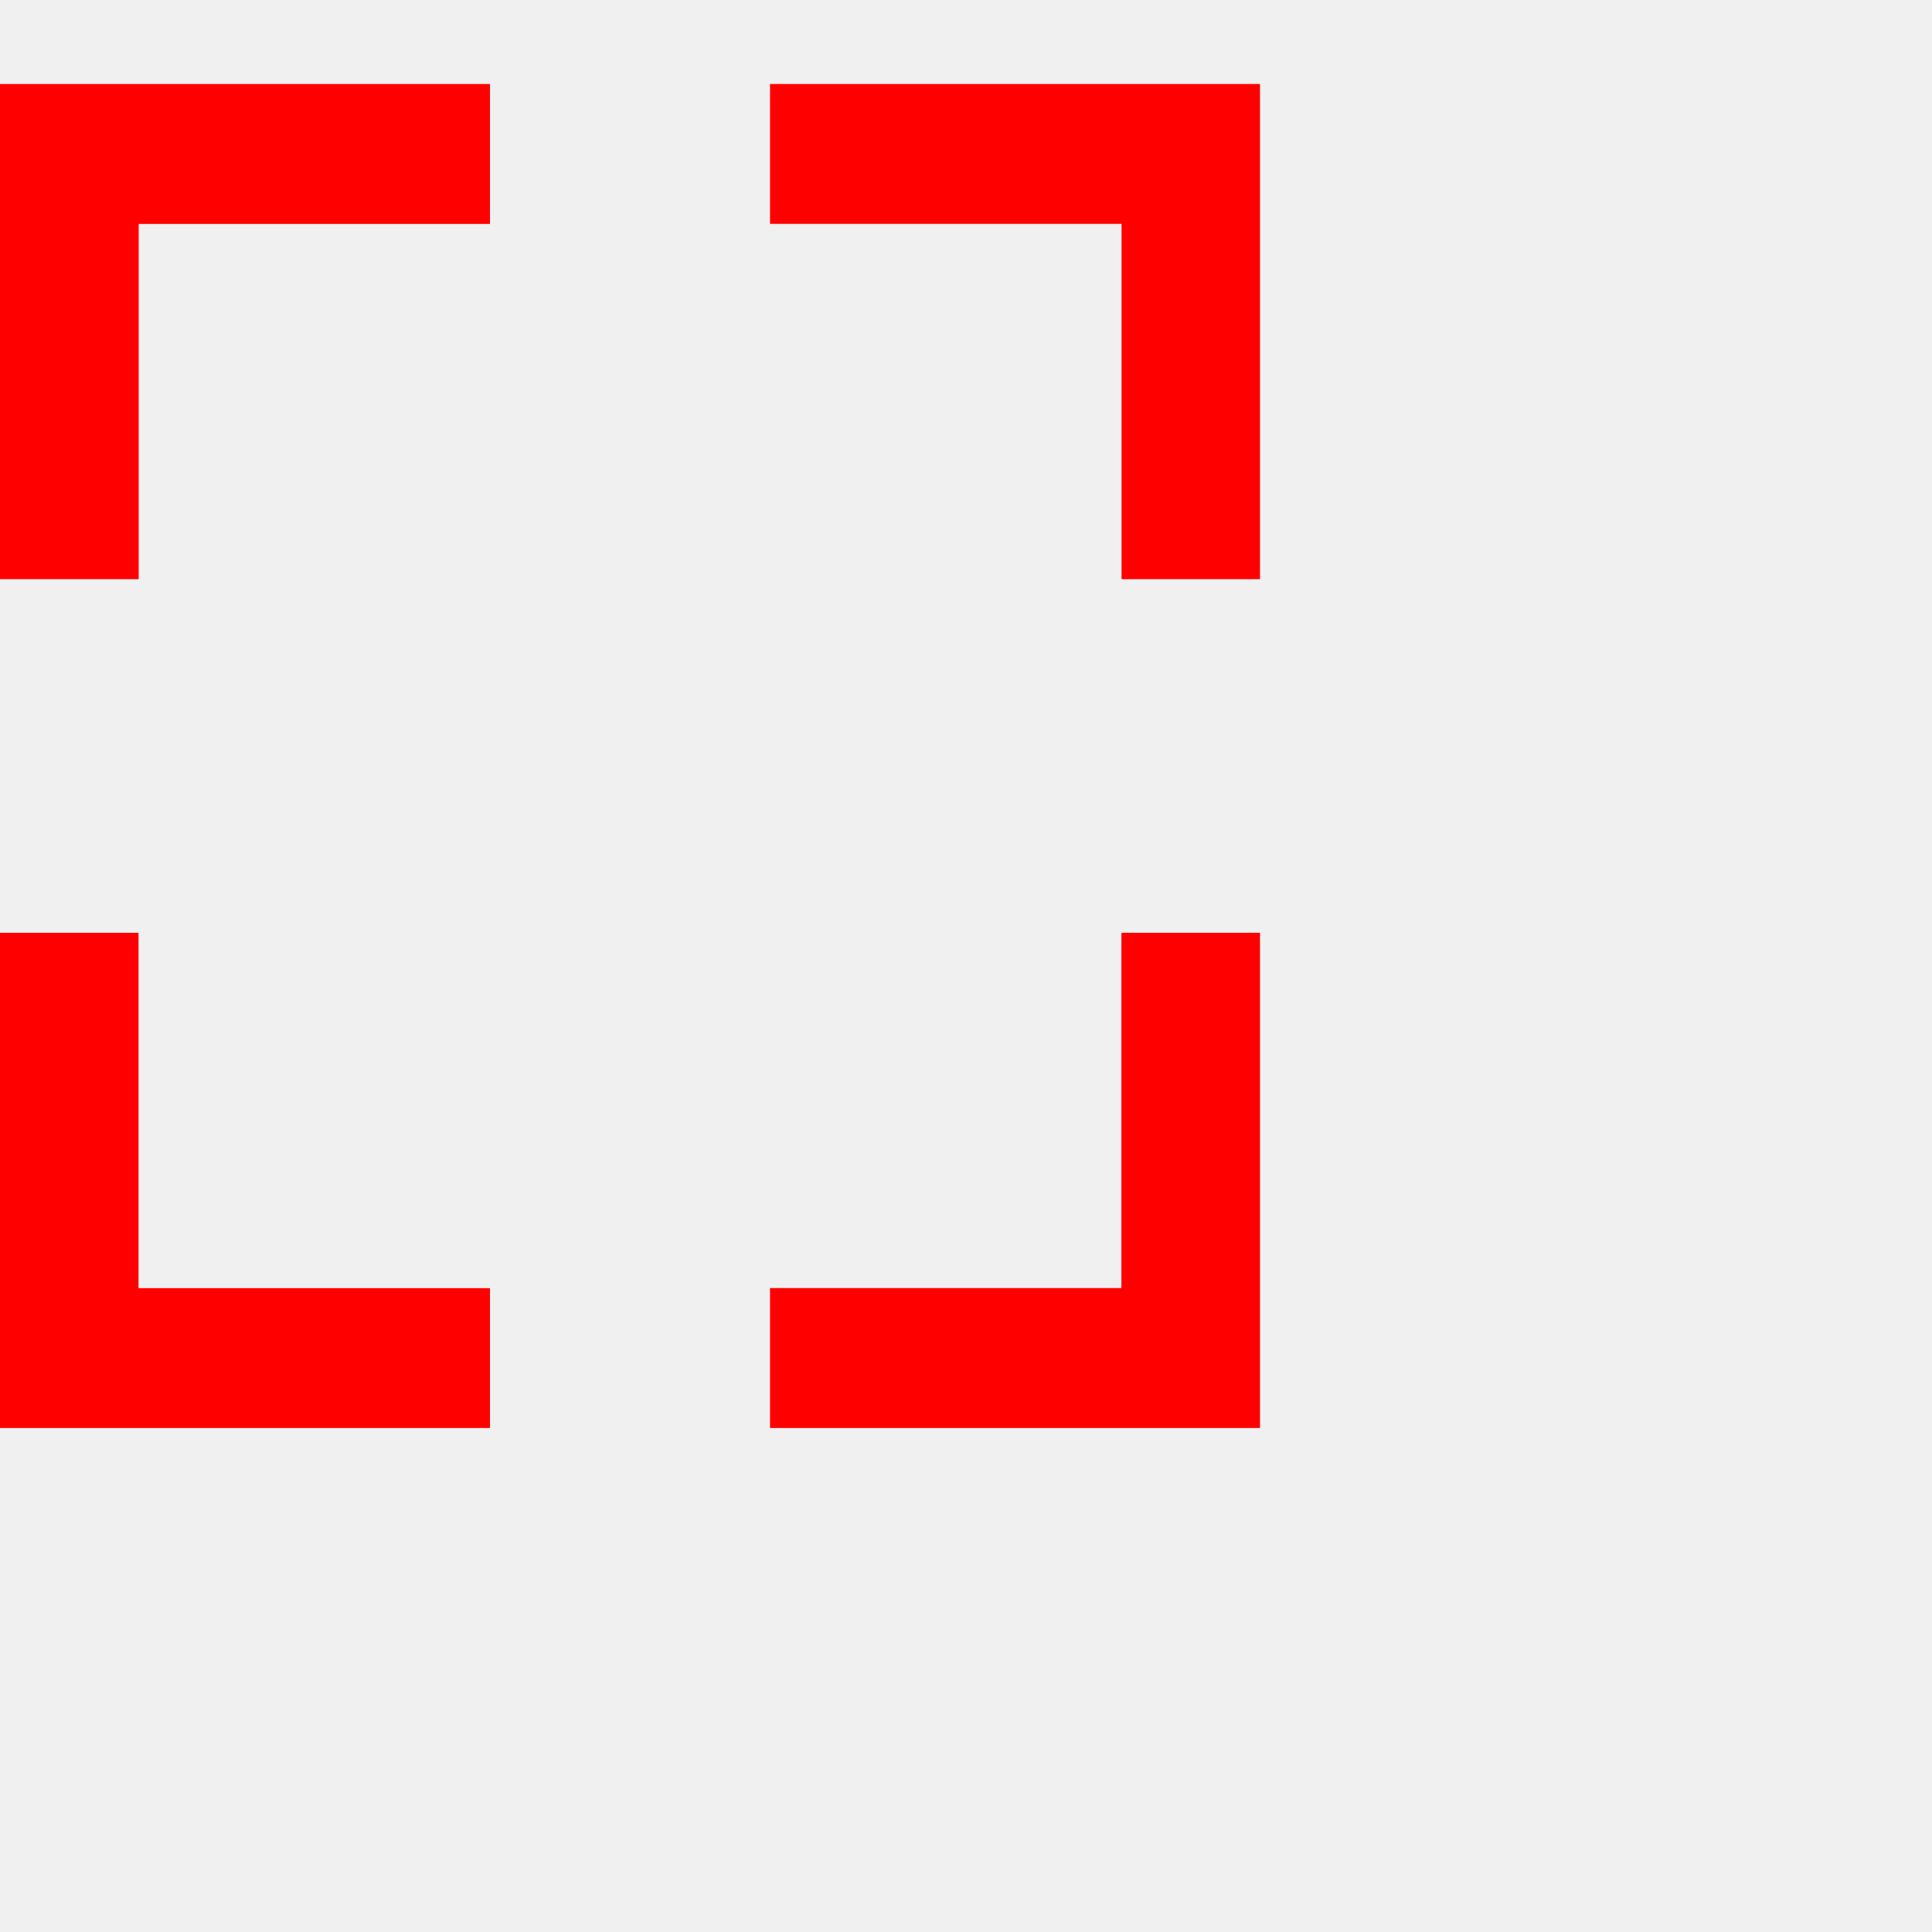
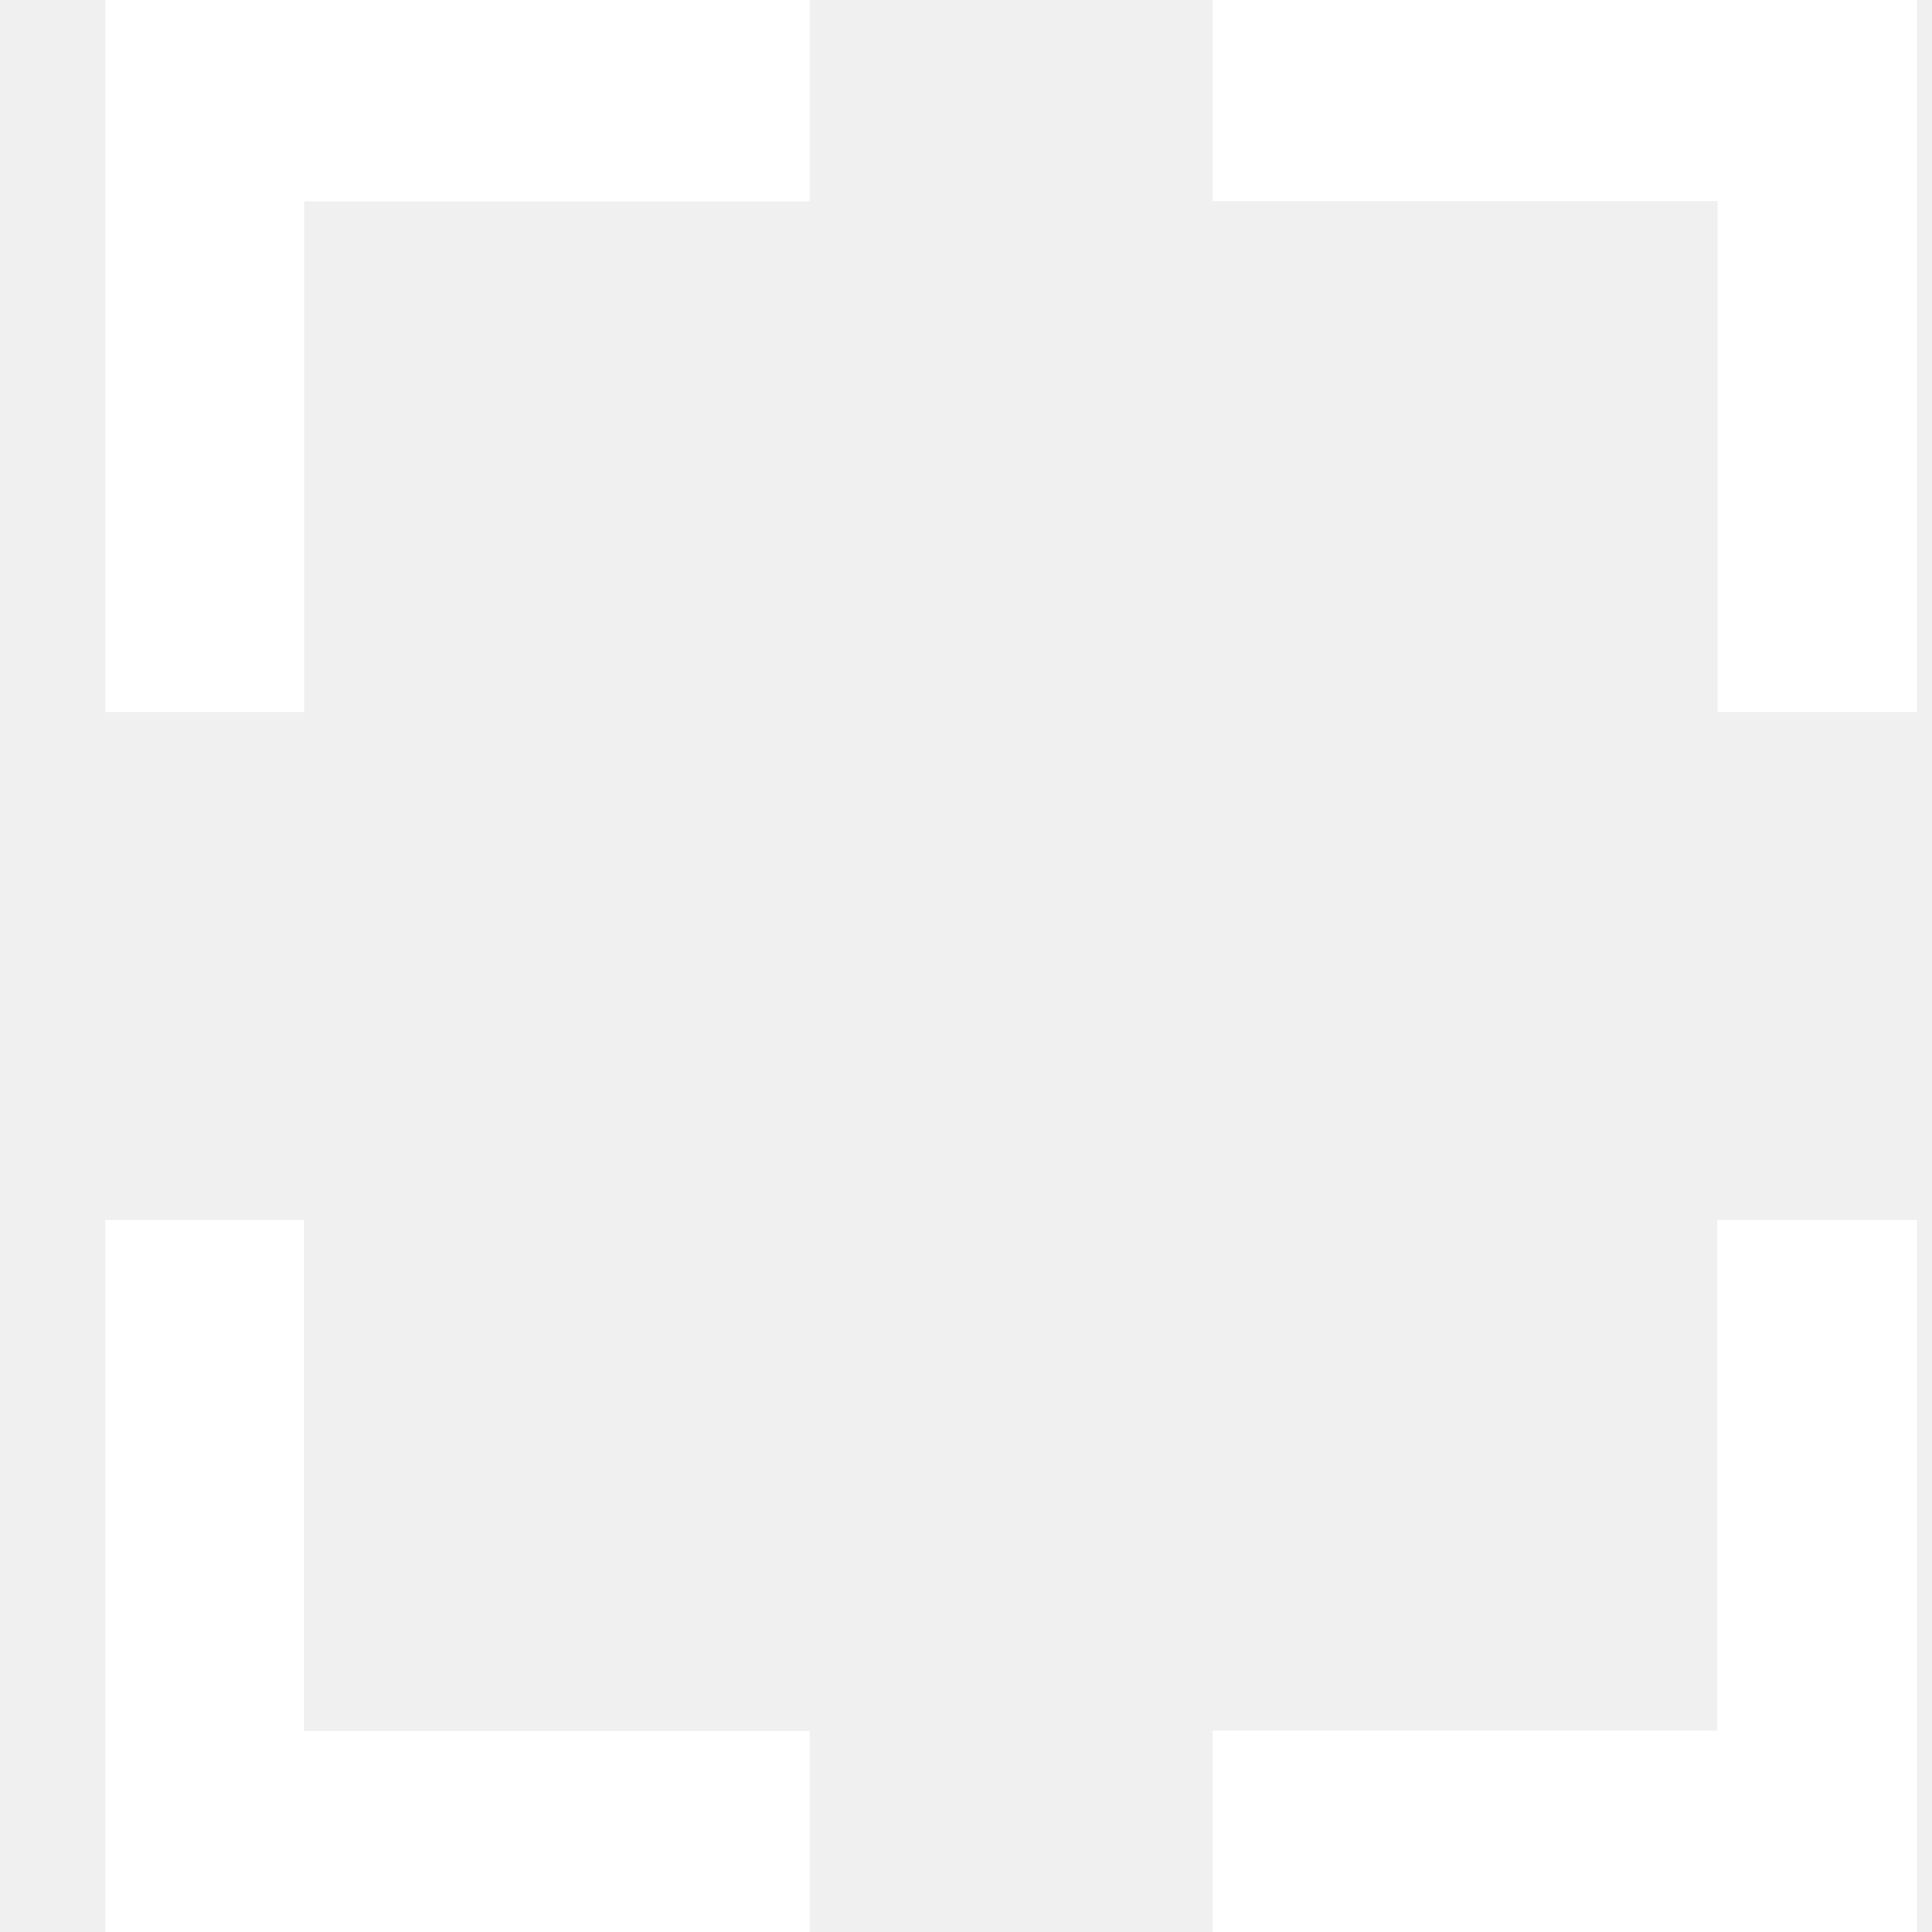
- <svg xmlns="http://www.w3.org/2000/svg" width="23px" height="23px" viewBox="160 0 23 23" version="1.1">
-   <g fill="#FF0000">
-     <path d="M169.167,17 L169.167,15.334 L173.35,15.334 L173.35,11.105 L175,11.105 L175,17 L169.17,17 L169.167,17 Z M173.348,2.665 L169.167,2.665 L169.167,1 L175,1 L175,6.895 L173.352,6.895 L173.352,2.665 L173.348,2.665 Z M161.647,6.895 L160,6.895 L160,1 L165.833,1 L165.833,2.666 L161.651,2.666 L161.651,6.895 L161.647,6.895 Z M161.649,15.335 L165.833,15.335 L165.833,17 L160,17 L160,11.105 L161.649,11.105 L161.649,15.335 Z" />
+ <svg xmlns="http://www.w3.org/2000/svg" width="16px" height="16px" viewBox="0 0 16 16" version="1.1">
+   <defs />
+   <g id="Video-Player" stroke="none" stroke-width="1" fill="none" fill-rule="evenodd">
+     <g id="01-Roll-over-state-(Audio,-full-screen,-scrubber)" transform="translate(-794, -680)" fill="#FFFFFF">
+       <g id="Group-19" transform="translate(24, 624)">
+         <g id="Group-11" transform="translate(610.8725, 55)">
+           <path d="M169.167,17 L169.167,15.334 L173.35,15.334 L173.35,11.105 L175,11.105 L175,17 L169.17,17 L169.167,17 Z M173.348,2.665 L169.167,2.665 L169.167,1 L175,1 L175,6.895 L173.352,6.895 L173.352,2.665 L173.348,2.665 Z M161.647,6.895 L160,6.895 L160,1 L165.833,1 L165.833,2.666 L161.651,2.666 L161.651,6.895 L161.647,6.895 Z M161.649,15.335 L165.833,15.335 L165.833,17 L160,17 L160,11.105 L161.649,11.105 L161.649,15.335 Z" id="full_screen" />
+         </g>
+       </g>
+     </g>
  </g>
</svg>
